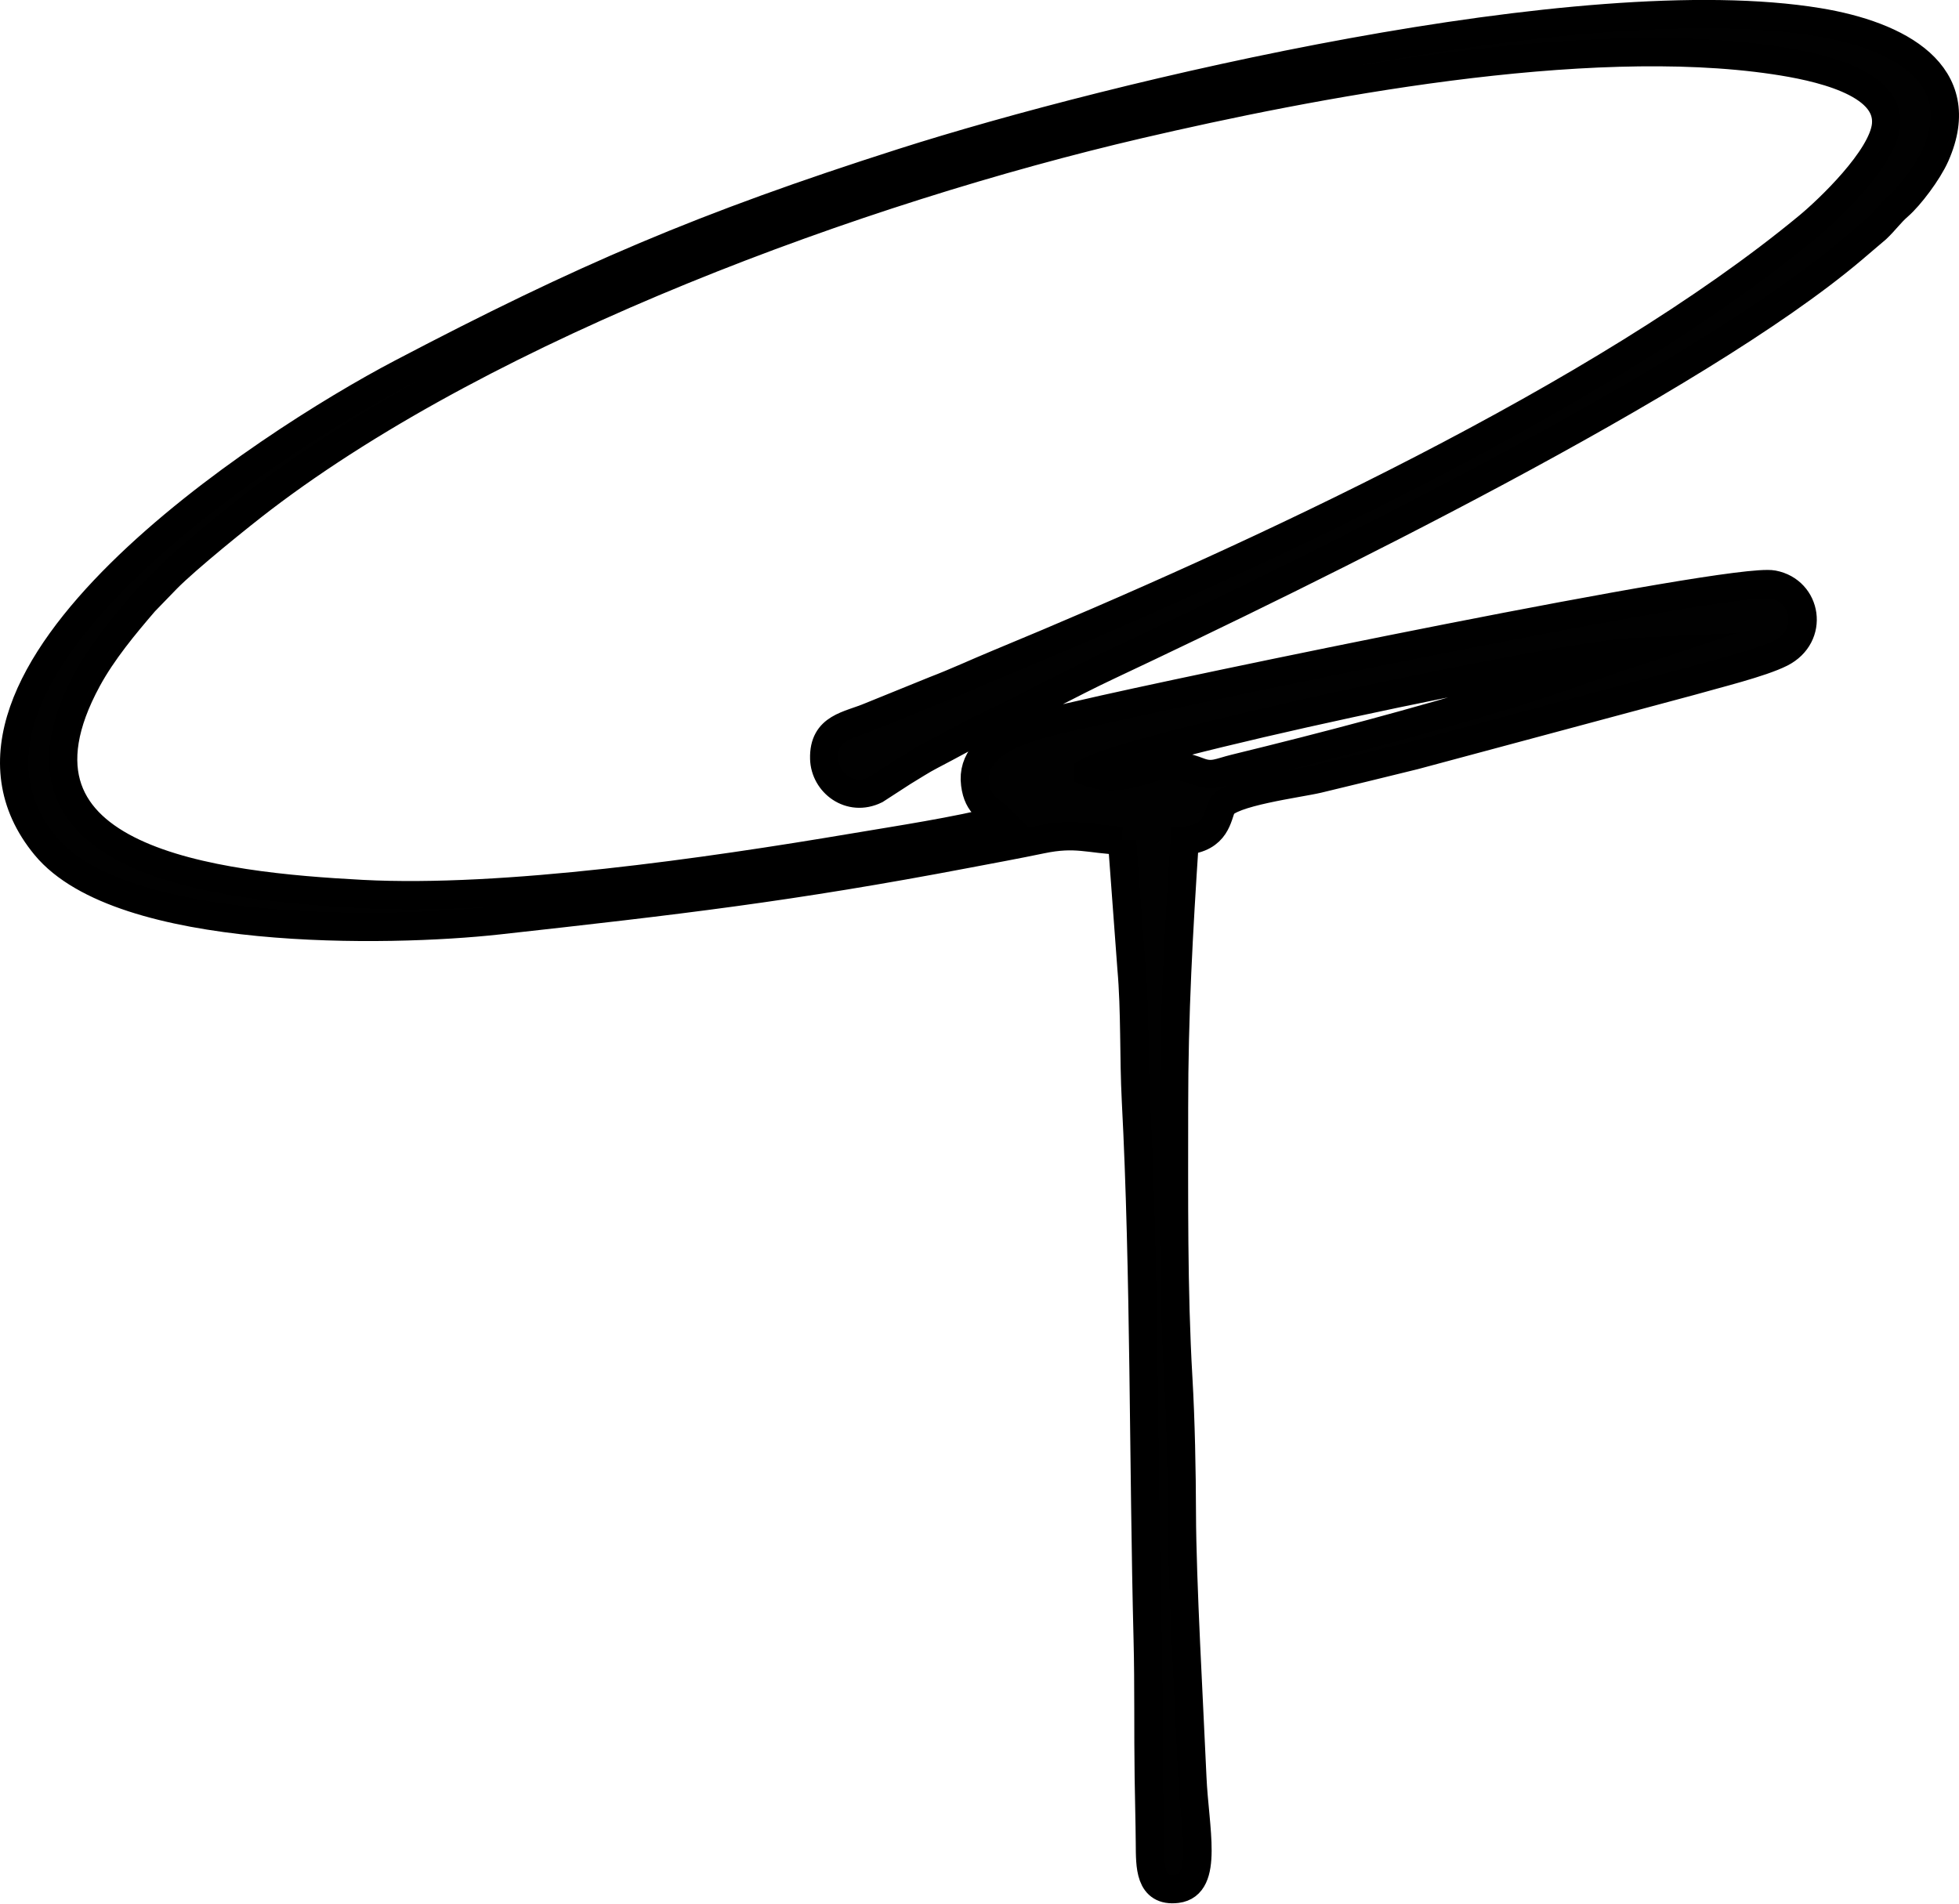
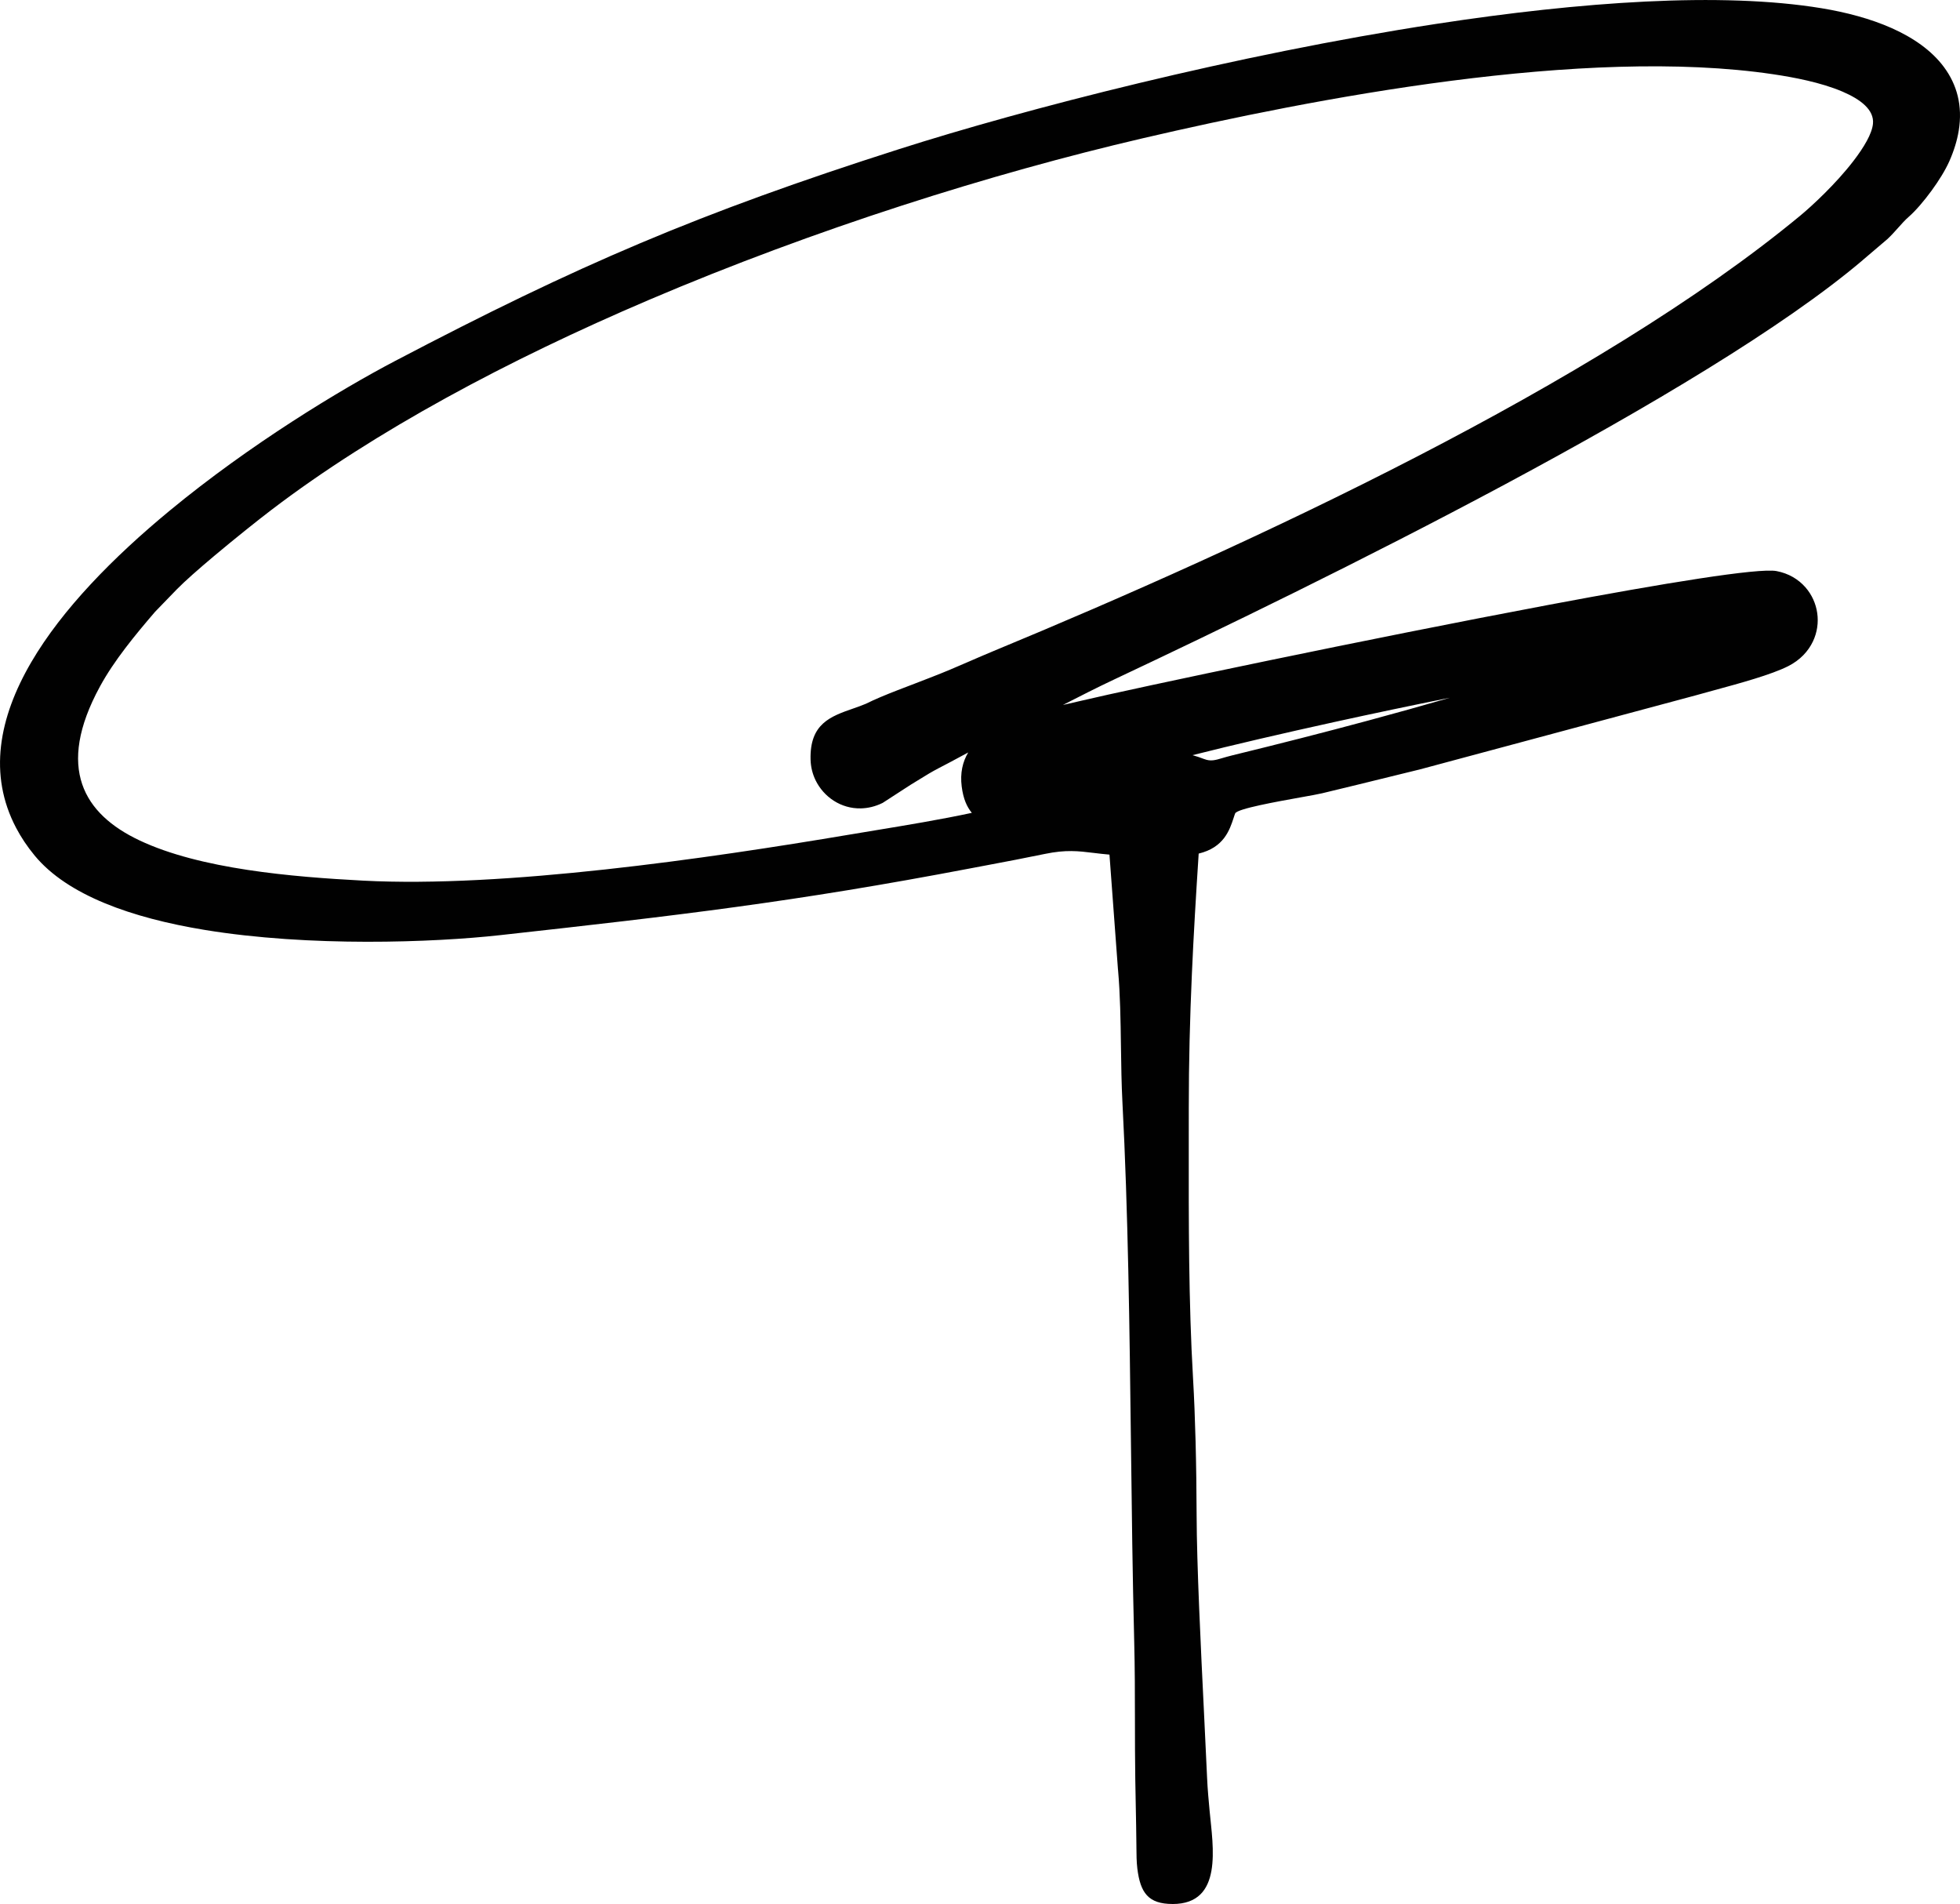
- <svg xmlns="http://www.w3.org/2000/svg" xml:space="preserve" width="97.657mm" height="94.887mm" version="1.1" style="shape-rendering:geometricPrecision; text-rendering:geometricPrecision; image-rendering:optimizeQuality; fill-rule:evenodd; clip-rule:evenodd" viewBox="0 0 1858.87 1806.15">
+ <svg xmlns="http://www.w3.org/2000/svg" xml:space="preserve" width="97.66mm" height="94.847mm" version="1.1" style="shape-rendering:geometricPrecision; text-rendering:geometricPrecision; image-rendering:optimizeQuality; fill-rule:evenodd; clip-rule:evenodd" viewBox="0 0 1858.99 1805.45">
  <defs>
    <style type="text/css">
   
-     .str0 {stroke:black;stroke-width:26.86;stroke-miterlimit:22.926}
    .fil0 {fill:#010101}
   
  </style>
  </defs>
  <g id="Katman_x0020_1">
-     <path class="fil0 str0" d="M1064.7 797.73l8.95 120.79c3.65,41.1 2.05,84.53 4.22,125.89 8.55,163.02 6.94,345.38 11.19,511.98 1.1,43.25 0.36,87 1.01,130.39 0.31,20.87 0.89,41.58 1.06,62.57 0.18,21.37 -0.52,46.32 25.66,43.11 30.36,-3.73 16.74,-57.24 14.61,-105.67 -3.04,-69.26 -9.77,-185.55 -9.96,-250.49 -0.12,-40.44 -1.03,-88.32 -3.39,-128.75 -4.86,-83.16 -4.01,-173.2 -4.03,-256.92 -0.02,-88.03 4.45,-167.19 10.1,-252.88 30.39,-2.28 31.02,-23.53 35.24,-32.31 6.59,-13.7 73.08,-21.95 91.36,-26.31 29.76,-7.1 61.59,-14.97 91.26,-22.24l262.17 -70.38c24.25,-6.95 66.95,-17.32 85.74,-26.84 31.92,-16.17 24.76,-58.96 -7.55,-65.03 -39.14,-7.35 -564.15,101.61 -657.07,123.58 -33.7,7.97 -105.81,19.7 -99.95,65.85 2.7,21.26 14.22,23.35 24.55,33.88 -43.55,11.01 -96.31,18.94 -141.41,26.54 -136.94,23.07 -330.02,50.99 -464.89,43.89 -137.18,-7.23 -355.17,-30.15 -260.6,-203.82 14.37,-26.4 35.09,-51.31 54.16,-73.5l20.93 -21.6c18.69,-19.07 70.19,-60.64 91.15,-76.6 216.99,-165.28 567.52,-293.34 831.43,-354.8 162.14,-37.75 421.41,-87.97 603.35,-60.88 38.6,5.74 109.75,20.18 105.65,61.52 -3.14,31.65 -55.3,80.87 -73.7,96.09 -194.82,161.14 -524.68,313.98 -769.25,415.18 -20.44,8.46 -38.45,16.94 -59.8,25.13l-60.46 24.54c-21.35,9.13 -45.1,10.14 -44.34,40.26 0.58,23 24.48,41.39 48.7,29.55l25.9 -16.78c9.1,-5.41 17.62,-11.14 26.88,-15.9 18.3,-9.4 37.04,-20.29 55.95,-29.14 39.41,-18.45 74.64,-38.18 111.85,-55.7 193.72,-91.23 558.09,-269.69 706.33,-395.29l22.99 -19.57c7.9,-7.46 12.89,-14.77 20.84,-21.68 10.42,-9.05 27.85,-31.94 34.91,-47.86 34.37,-77.54 -35.43,-114.1 -111.01,-126.53 -223.94,-36.83 -666.52,68.53 -868.78,133.15 -189.18,60.44 -303.45,109.55 -475.82,199.97 -129.23,67.79 -469.2,289.33 -337.67,448.63 71.55,86.66 325.45,82.17 429.45,70.66 170.46,-18.86 277.85,-31.34 444.37,-63.03 24.2,-4.6 46.77,-8.71 71.19,-13.79 32.91,-6.85 44.71,-0.2 76.53,1.16zm-32.21 -65.17c29.62,11.5 58.59,-5.41 69.38,-6.07 13.87,-0.84 24.18,1.4 35.49,5.75 13.22,5.1 19.51,0.63 34.4,-3 89.62,-21.88 169.86,-43.19 257.71,-69.75 42,-12.7 81.08,-27.35 122.25,-40.95 -71.48,3.2 -478.14,89.55 -519.23,114.01z" />
+     <path class="fil0" d="M1112.19 1805.45c-23.1,0 -30.64,-10.63 -33.47,-33.65 -0.77,-6.29 -0.82,-13.39 -0.87,-20.24l-0.02 -2.02c-0.1,-12.45 -0.36,-25.13 -0.61,-37.81 -0.16,-8.03 -0.32,-16.07 -0.45,-24.71 -0.28,-18.65 -0.3,-37.48 -0.32,-56.29 -0.03,-24.64 -0.06,-49.29 -0.69,-73.94 -1.56,-61.12 -2.33,-124.67 -3.1,-188.6 -1.33,-109.33 -2.67,-219.8 -8.08,-323.03 -0.89,-17.1 -1.15,-35.12 -1.4,-53.18 -0.34,-24.39 -0.69,-48.86 -2.76,-72.25l-0.05 -0.21 -8.08 -109.13c-5.65,-0.49 -10.52,-1.08 -15.12,-1.64 -14.49,-1.76 -26.16,-3.18 -46.17,0.98 -18.9,3.93 -36.56,7.26 -54.69,10.68l-16.76 3.17c-83.42,15.88 -152.12,26.95 -221.4,36.43 -69.56,9.52 -138.94,17.35 -223.99,26.76 -63.02,6.97 -180.49,11.39 -280.31,-5.03 -68.85,-11.33 -129.87,-32.79 -160.97,-70.45 -7.09,-8.58 -12.95,-17.4 -17.67,-26.4 -26.39,-50.31 -16.38,-104.16 14.38,-156.88 29.35,-50.31 78.01,-99.75 131.33,-143.77 75.99,-62.75 161.77,-114.66 213.79,-141.95 86.52,-45.38 158.48,-80.41 232.61,-111.7 74.11,-31.28 150.34,-58.8 245.38,-89.16 118.4,-37.82 318.53,-89.51 509.22,-118.73 137.55,-21.08 270.65,-30.54 365.78,-14.89 23.45,3.85 46.43,9.95 66.26,18.74 20.63,9.15 38.12,21.3 49.79,37.02 12.27,16.55 17.94,36.53 14.02,60.42 -1.51,9.19 -4.43,18.84 -8.92,28.97 -3.73,8.41 -10.02,18.5 -16.81,27.81 -7.37,10.11 -15.49,19.45 -21.61,24.77 -3.52,3.06 -6.76,6.69 -10.05,10.4 -3.07,3.45 -6.2,6.97 -10.37,10.91l-0.53 0.42 -22.99 19.57 0 0.05c-74.88,63.44 -203.88,139.98 -338.49,212.12 -134.39,72.01 -273.98,139.48 -370.81,185.08 -17.11,8.06 -33.03,16.17 -49.04,24.38l4.93 -1.11c1.79,-0.4 3.57,-0.8 9.26,-2.15 56.9,-13.46 276.23,-59.61 446.82,-91.7 109.01,-20.5 198.78,-35.19 215.78,-32 11.54,2.17 20.82,7.83 27.47,15.43 6.1,6.96 9.91,15.52 11.18,24.46 1.26,8.91 -0.01,18.24 -4.07,26.8 -4.45,9.38 -12.17,17.75 -23.46,23.47 -15.98,8.1 -45.86,16.23 -70.05,22.81 -6.9,1.88 -13.34,3.63 -18.06,4.98l-262.39 70.43 -0.31 0.05 -19.09 4.68c-25.97,6.39 -52.77,12.97 -72.22,17.61 -3.7,0.88 -10.89,2.18 -19.41,3.7 -24.08,4.32 -60.87,10.92 -62.99,15.32 -0.28,0.57 -0.81,2.19 -1.39,3.99 -3.86,11.8 -9.31,28.44 -33.24,34.17 -2.55,39.27 -4.83,77.1 -6.47,114.53 -1.82,41.5 -2.93,83.15 -2.92,126.75l-0.02 33.34c-0.08,73.6 -0.17,150.65 4.05,222.86 1.08,18.4 1.86,38.82 2.41,59.65 0.62,23.75 0.92,47.84 0.99,69.84 0.14,47.63 3.9,124.37 7.07,189.03 1.08,22.03 2.09,42.64 2.89,60.9 0.46,10.48 1.45,21.07 2.41,31.33 3.13,33.38 12.98,87.83 -35.1,87.83zm-200.05 -1059.66c-1.62,-12.78 0.87,-23.39 6.16,-32.26l-7.85 4.22c-6.25,3.37 -12.44,6.71 -20.66,10.93l0.01 0.02c-5.99,3.08 -11.6,6.55 -17.27,10.05 -3.53,2.18 -7.02,4.35 -8.94,5.48l-26.35 17.07 -0.49 0.24c-6.67,3.26 -13.49,4.83 -20.14,5 -9.49,0.24 -18.35,-2.47 -25.8,-7.24 -7.37,-4.72 -13.37,-11.47 -17.24,-19.37 -2.9,-5.93 -4.6,-12.62 -4.78,-19.69 -0.86,-34.07 18.9,-40.93 40.98,-48.59 3.68,-1.28 7.46,-2.59 11.5,-4.31 17.09,-8.54 42.53,-17.42 60.93,-24.75 13.87,-5.32 25.18,-10.23 36.56,-15.17 7.86,-3.41 15.75,-6.84 22.93,-9.81 121.92,-50.45 265.14,-113.79 402.25,-184.65 136.6,-70.59 266.94,-148.58 363.57,-228.5 10.81,-8.94 33.71,-30.05 50.5,-51.94 9.89,-12.89 17.49,-25.65 18.43,-35.13 1.31,-13.22 -11.72,-23.13 -28.79,-30.46 -20.73,-8.9 -46.98,-13.71 -65.49,-16.47 -89.71,-13.36 -198.78,-7.62 -305.49,6.13 -106.98,13.78 -211.99,35.71 -292.9,54.55 -142.55,33.19 -310.44,85.89 -468.66,153.4 -133.15,56.82 -259.39,124.1 -357.72,199 -12.28,9.35 -34.55,27.08 -54.34,43.71 -14.35,12.06 -27.65,23.74 -35.34,31.58l-20.61 21.28c-9.3,10.83 -18.99,22.31 -28.1,34.29 -9.02,11.86 -17.44,24.14 -24.22,36.6 -42.13,77.38 -15.21,120.92 37.36,145.82 57.7,27.34 144.81,34.68 212.18,38.23 66.63,3.51 147.92,-1.66 229.58,-10.58 81.86,-8.93 164.14,-21.65 232.44,-33.16l23.29 -3.86c30.2,-4.98 62.4,-10.29 92.11,-16.67 -4.56,-5.56 -8.08,-12.97 -9.6,-25zm218.97 -29.7c3.67,1.01 7.34,2.26 11.12,3.72l0.05 0c5.98,2.3 10.33,1.02 16.88,-0.91 2.7,-0.79 5.66,-1.67 9.54,-2.62 44.02,-10.75 86.31,-21.51 129.21,-33.07 25.55,-6.88 51.13,-14.02 77.22,-21.57 -35.45,7.11 -72.93,14.98 -109.6,23.03 -48.69,10.69 -95.76,21.63 -134.43,31.4z" />
  </g>
</svg>
